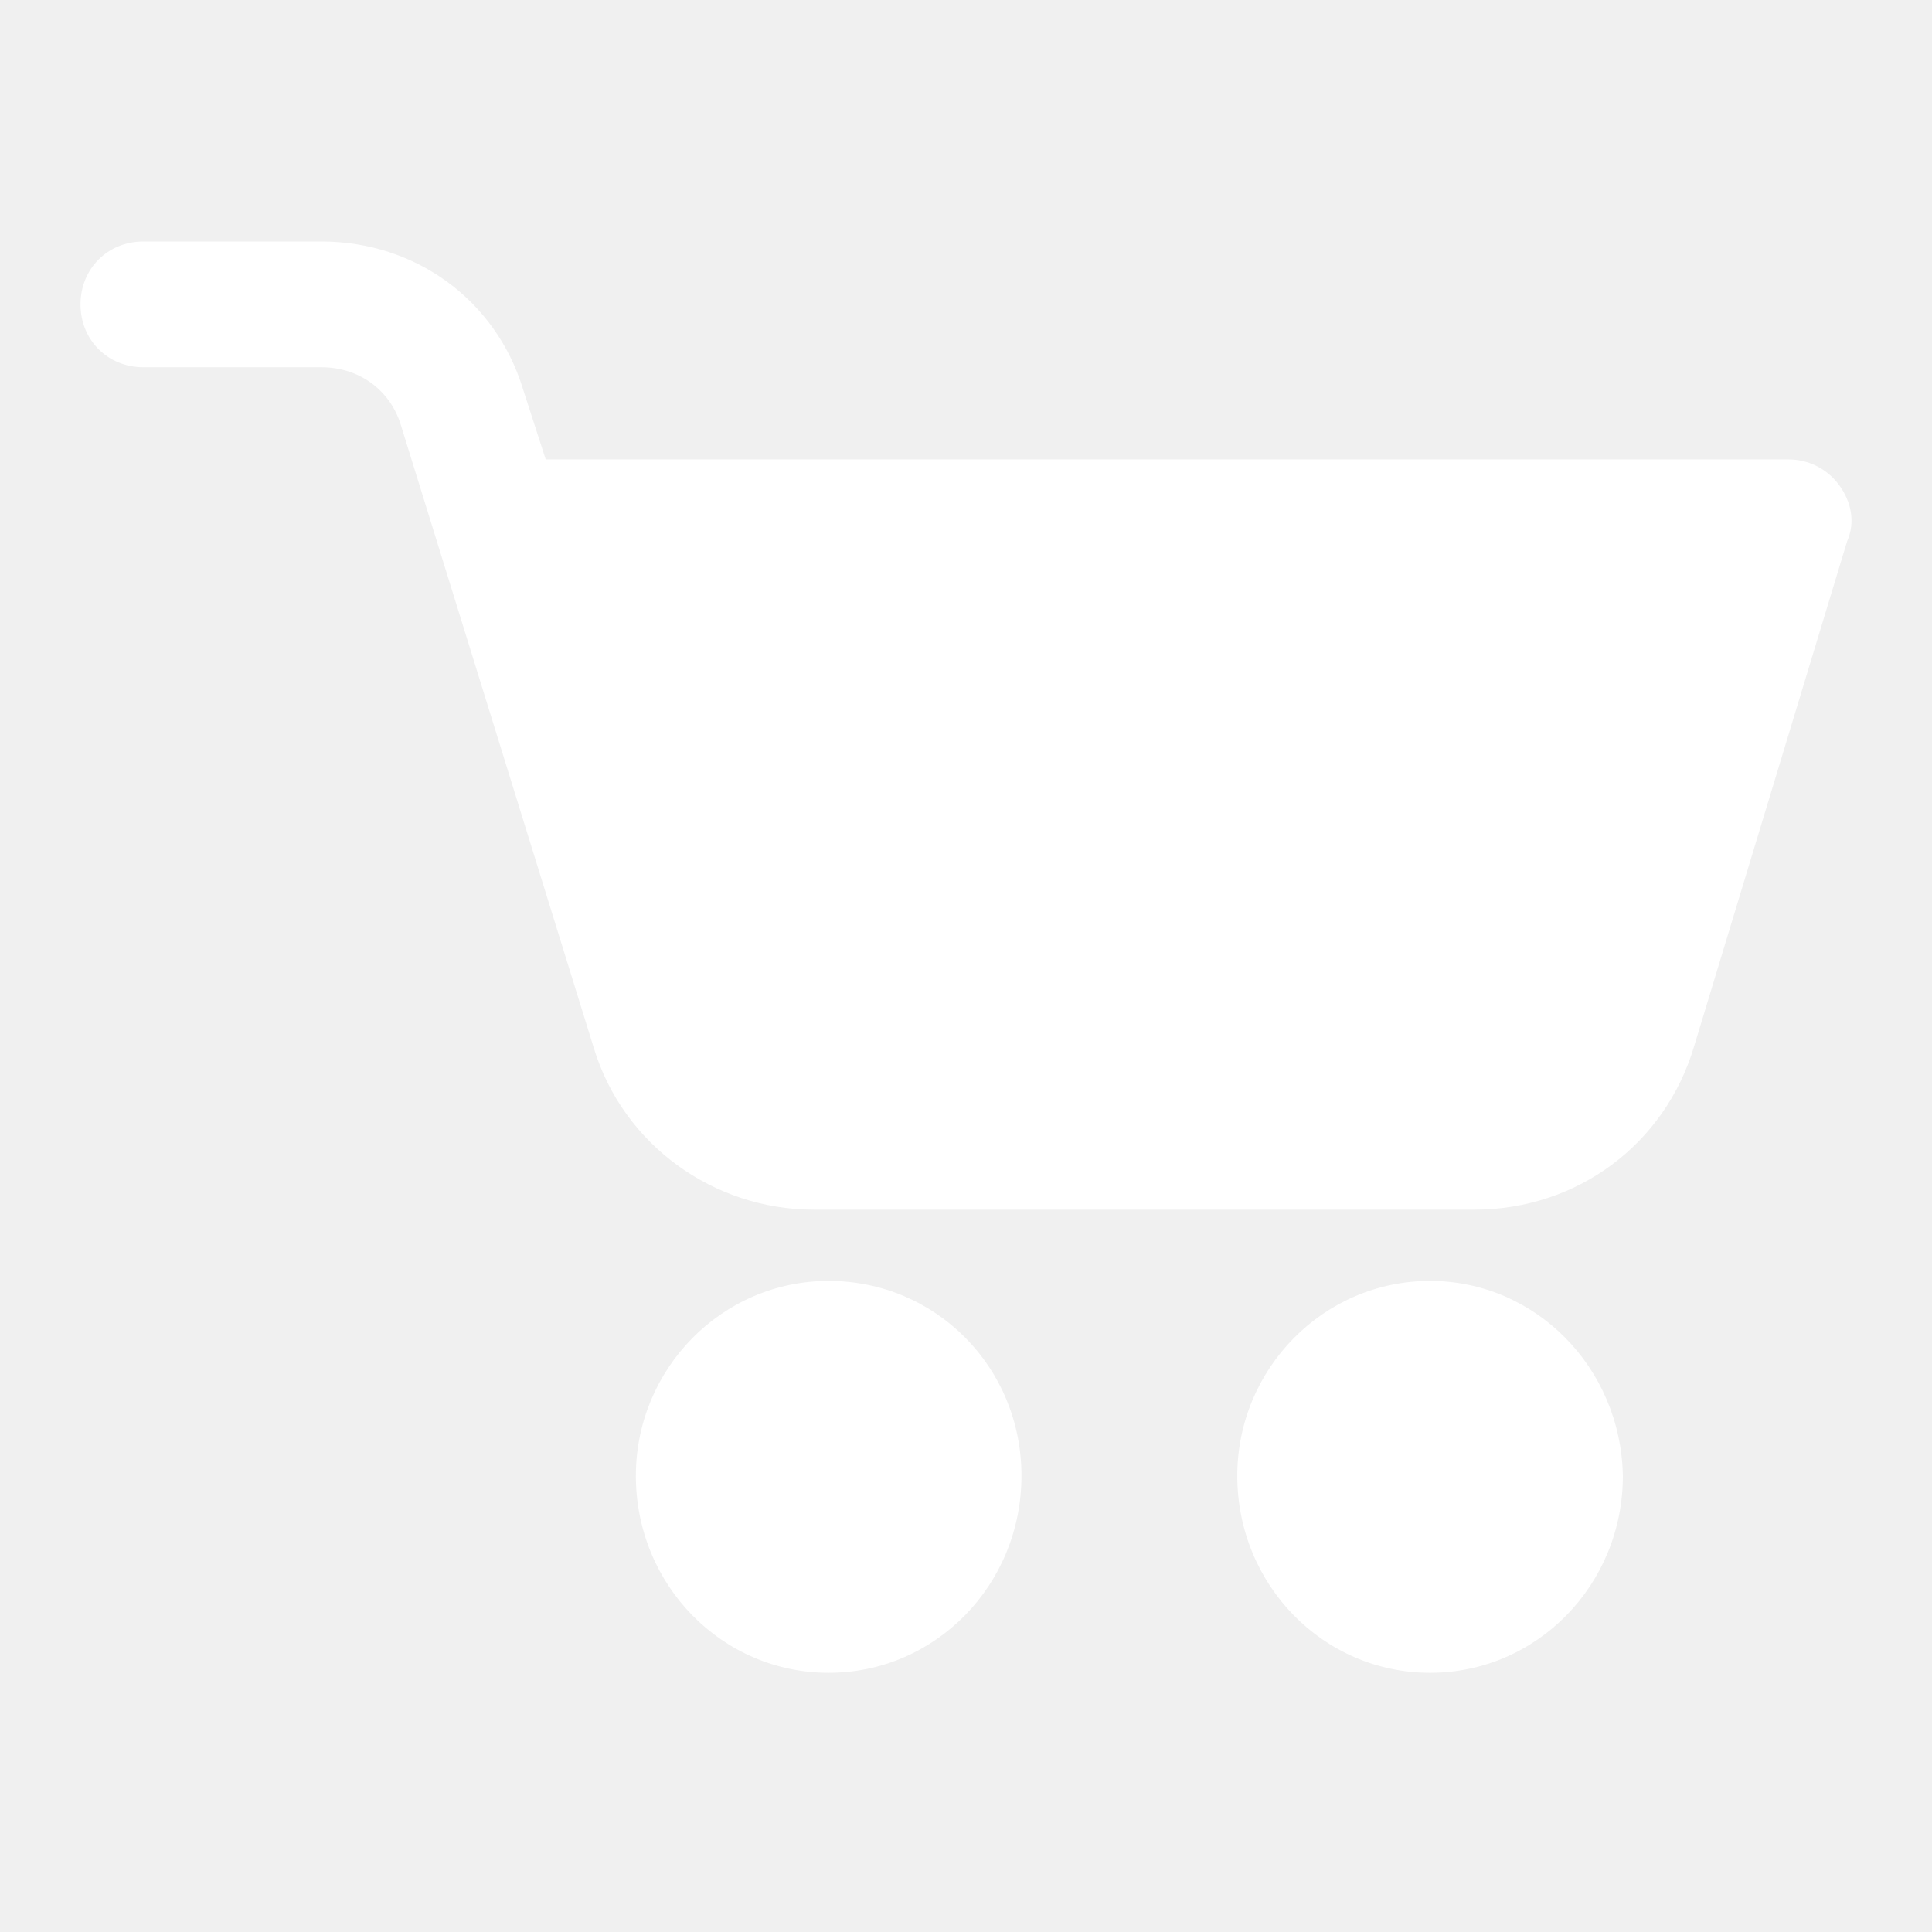
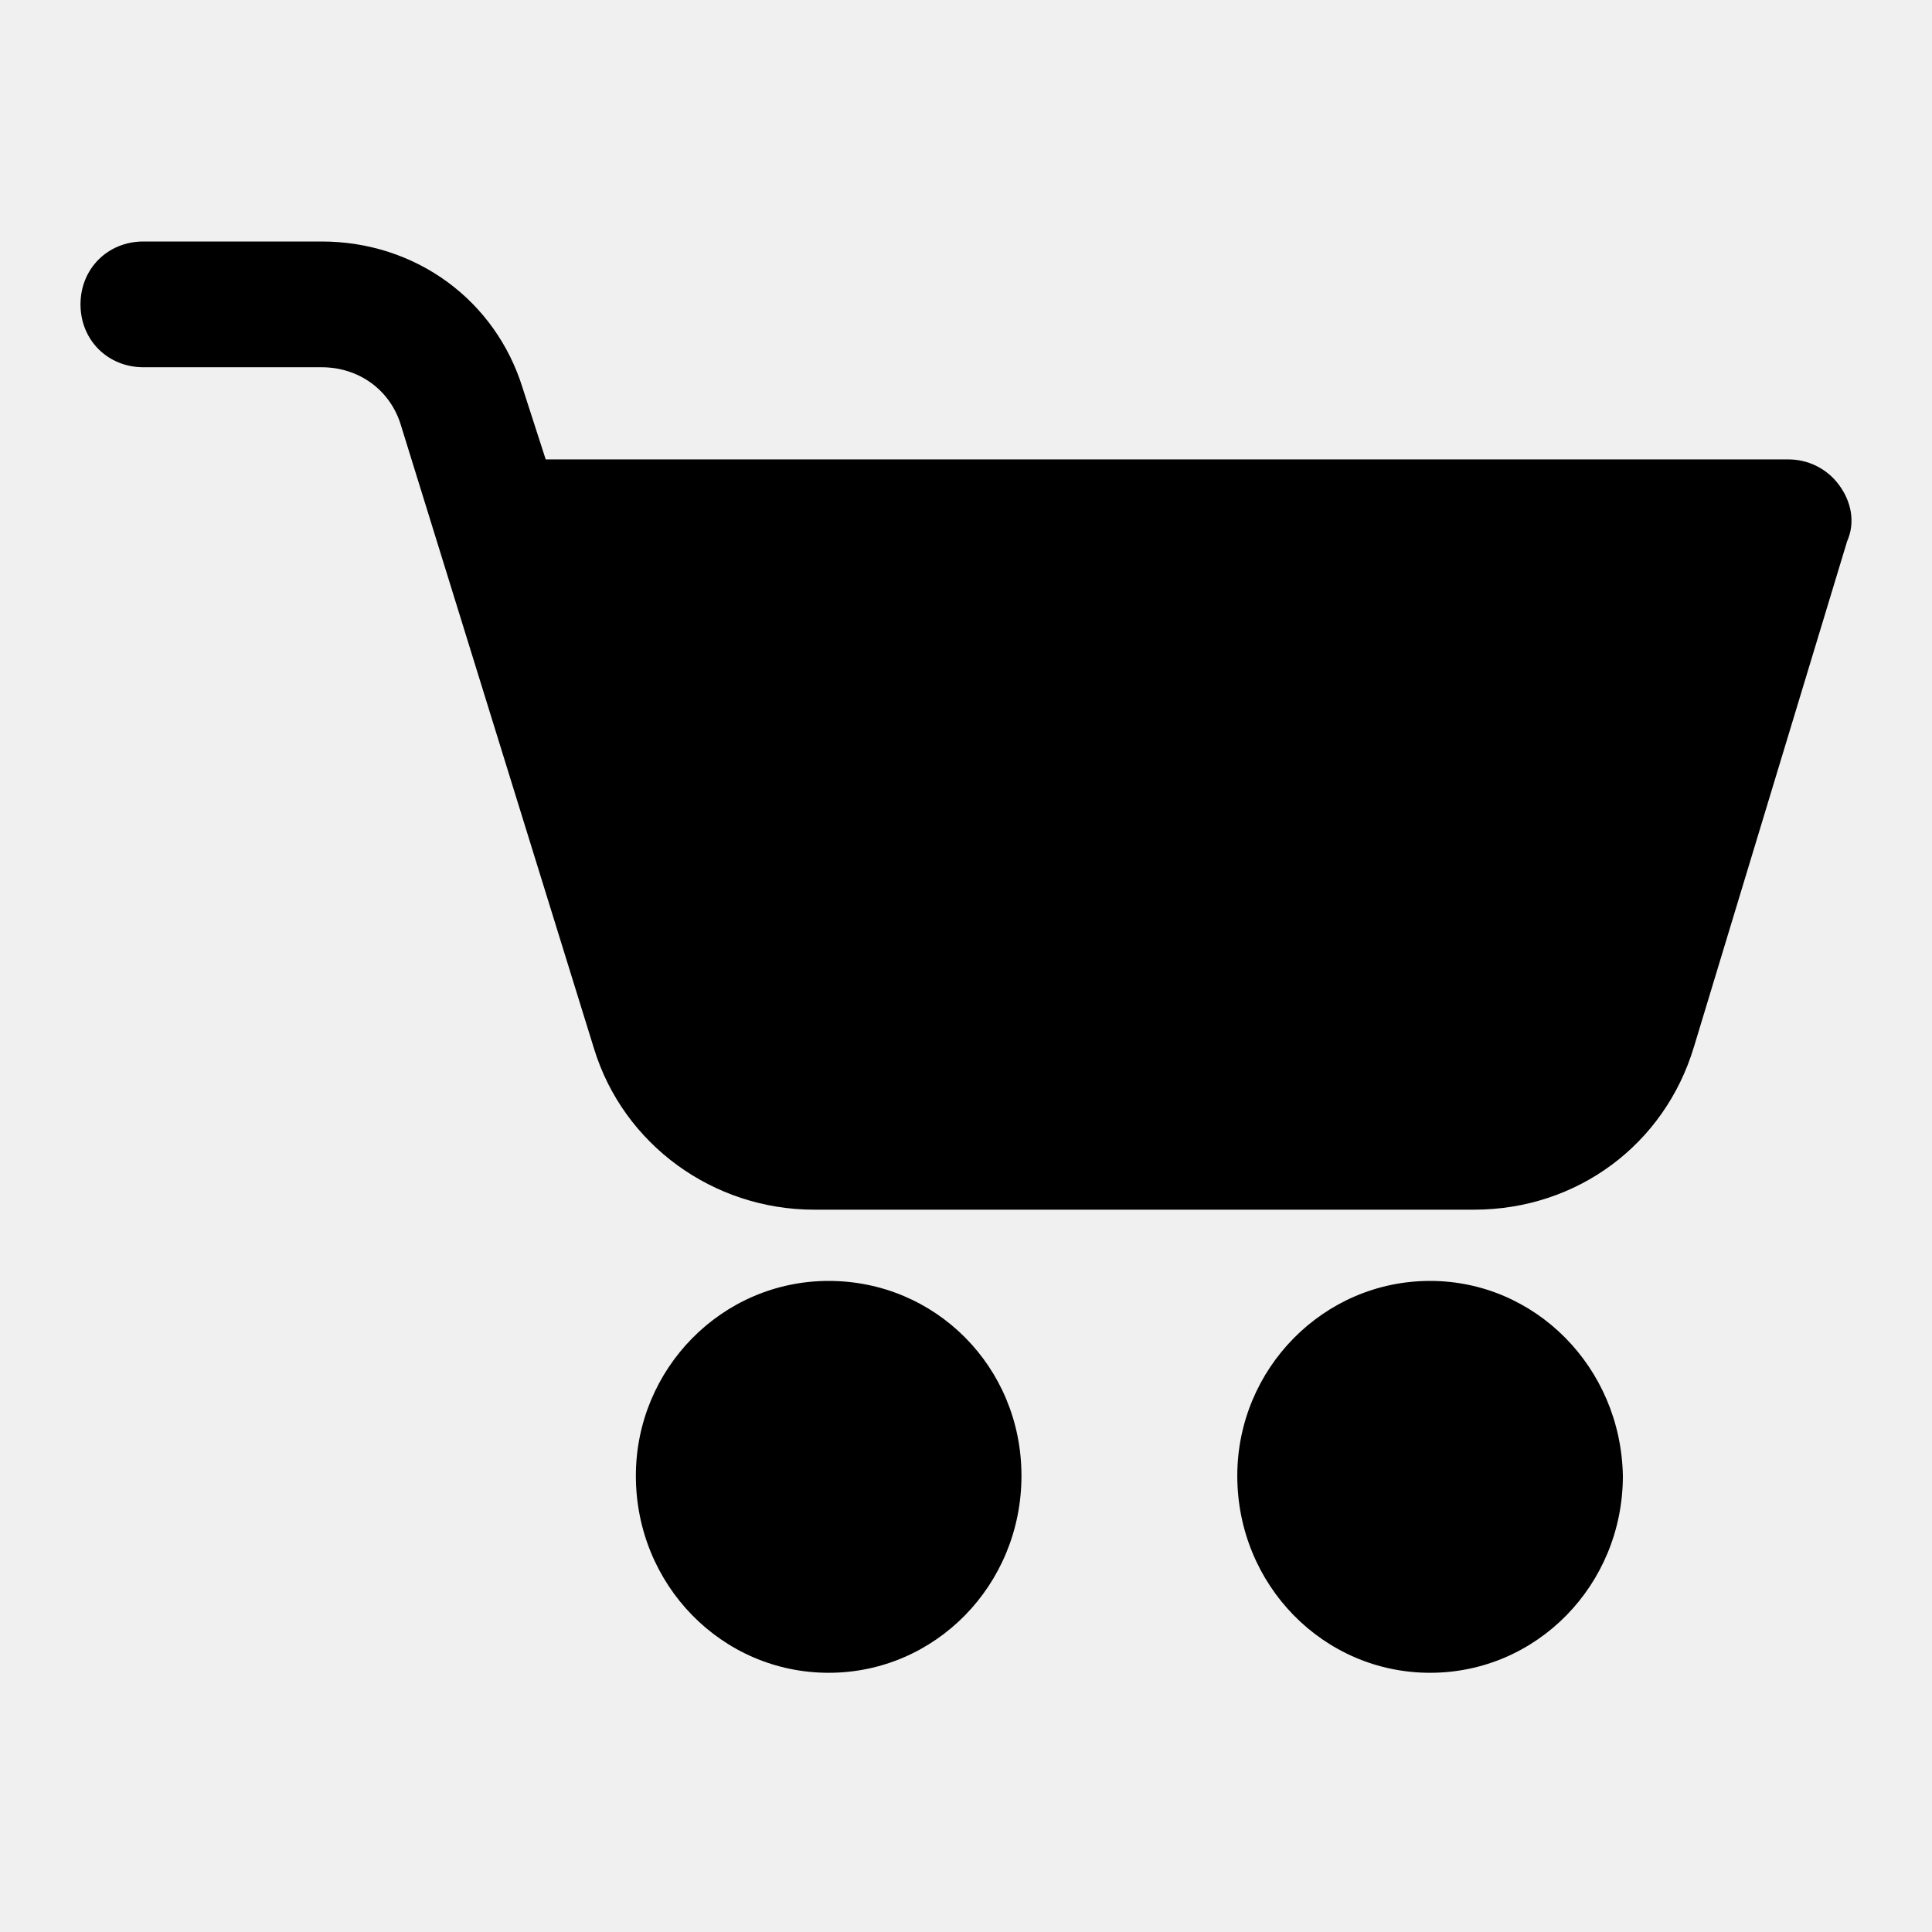
<svg xmlns="http://www.w3.org/2000/svg" width="24" height="24" viewBox="0 0 24 24" fill="none">
-   <path fill-rule="evenodd" clip-rule="evenodd" d="M22.217 5.707C22.451 5.707 22.686 5.812 22.842 6.02C22.998 6.228 23.05 6.488 22.946 6.723L21.045 12.997C20.681 14.22 19.588 15.027 18.312 15.027H10.112C8.862 15.027 7.743 14.22 7.378 13.023L4.983 5.291C4.853 4.848 4.462 4.562 3.994 4.562H1.781C1.338 4.562 1 4.224 1 3.781C1 3.338 1.338 3 1.781 3H3.994C5.165 3 6.155 3.729 6.493 4.822L6.779 5.707H22.217ZM10.294 15.912C8.966 15.912 7.899 17.006 7.899 18.333C7.899 19.687 8.966 20.78 10.294 20.78C11.621 20.78 12.689 19.687 12.689 18.333C12.689 16.98 11.621 15.912 10.294 15.912ZM17.765 15.912C16.438 15.912 15.37 17.006 15.37 18.333C15.37 19.687 16.438 20.78 17.765 20.78C19.093 20.78 20.16 19.687 20.16 18.333C20.134 16.98 19.067 15.912 17.765 15.912Z" fill="white" />
+   <path fill-rule="evenodd" clip-rule="evenodd" d="M22.217 5.707C22.451 5.707 22.686 5.812 22.842 6.02C22.998 6.228 23.05 6.488 22.946 6.723L21.045 12.997C20.681 14.22 19.588 15.027 18.312 15.027H10.112C8.862 15.027 7.743 14.22 7.378 13.023L4.983 5.291C4.853 4.848 4.462 4.562 3.994 4.562H1.781C1.338 4.562 1 4.224 1 3.781C1 3.338 1.338 3 1.781 3H3.994C5.165 3 6.155 3.729 6.493 4.822L6.779 5.707H22.217ZM10.294 15.912C8.966 15.912 7.899 17.006 7.899 18.333C7.899 19.687 8.966 20.78 10.294 20.78C11.621 20.78 12.689 19.687 12.689 18.333C12.689 16.98 11.621 15.912 10.294 15.912ZM17.765 15.912C16.438 15.912 15.37 17.006 15.37 18.333C15.37 19.687 16.438 20.78 17.765 20.78C19.093 20.78 20.16 19.687 20.16 18.333C20.134 16.98 19.067 15.912 17.765 15.912Z" fill="black" />
</svg>
